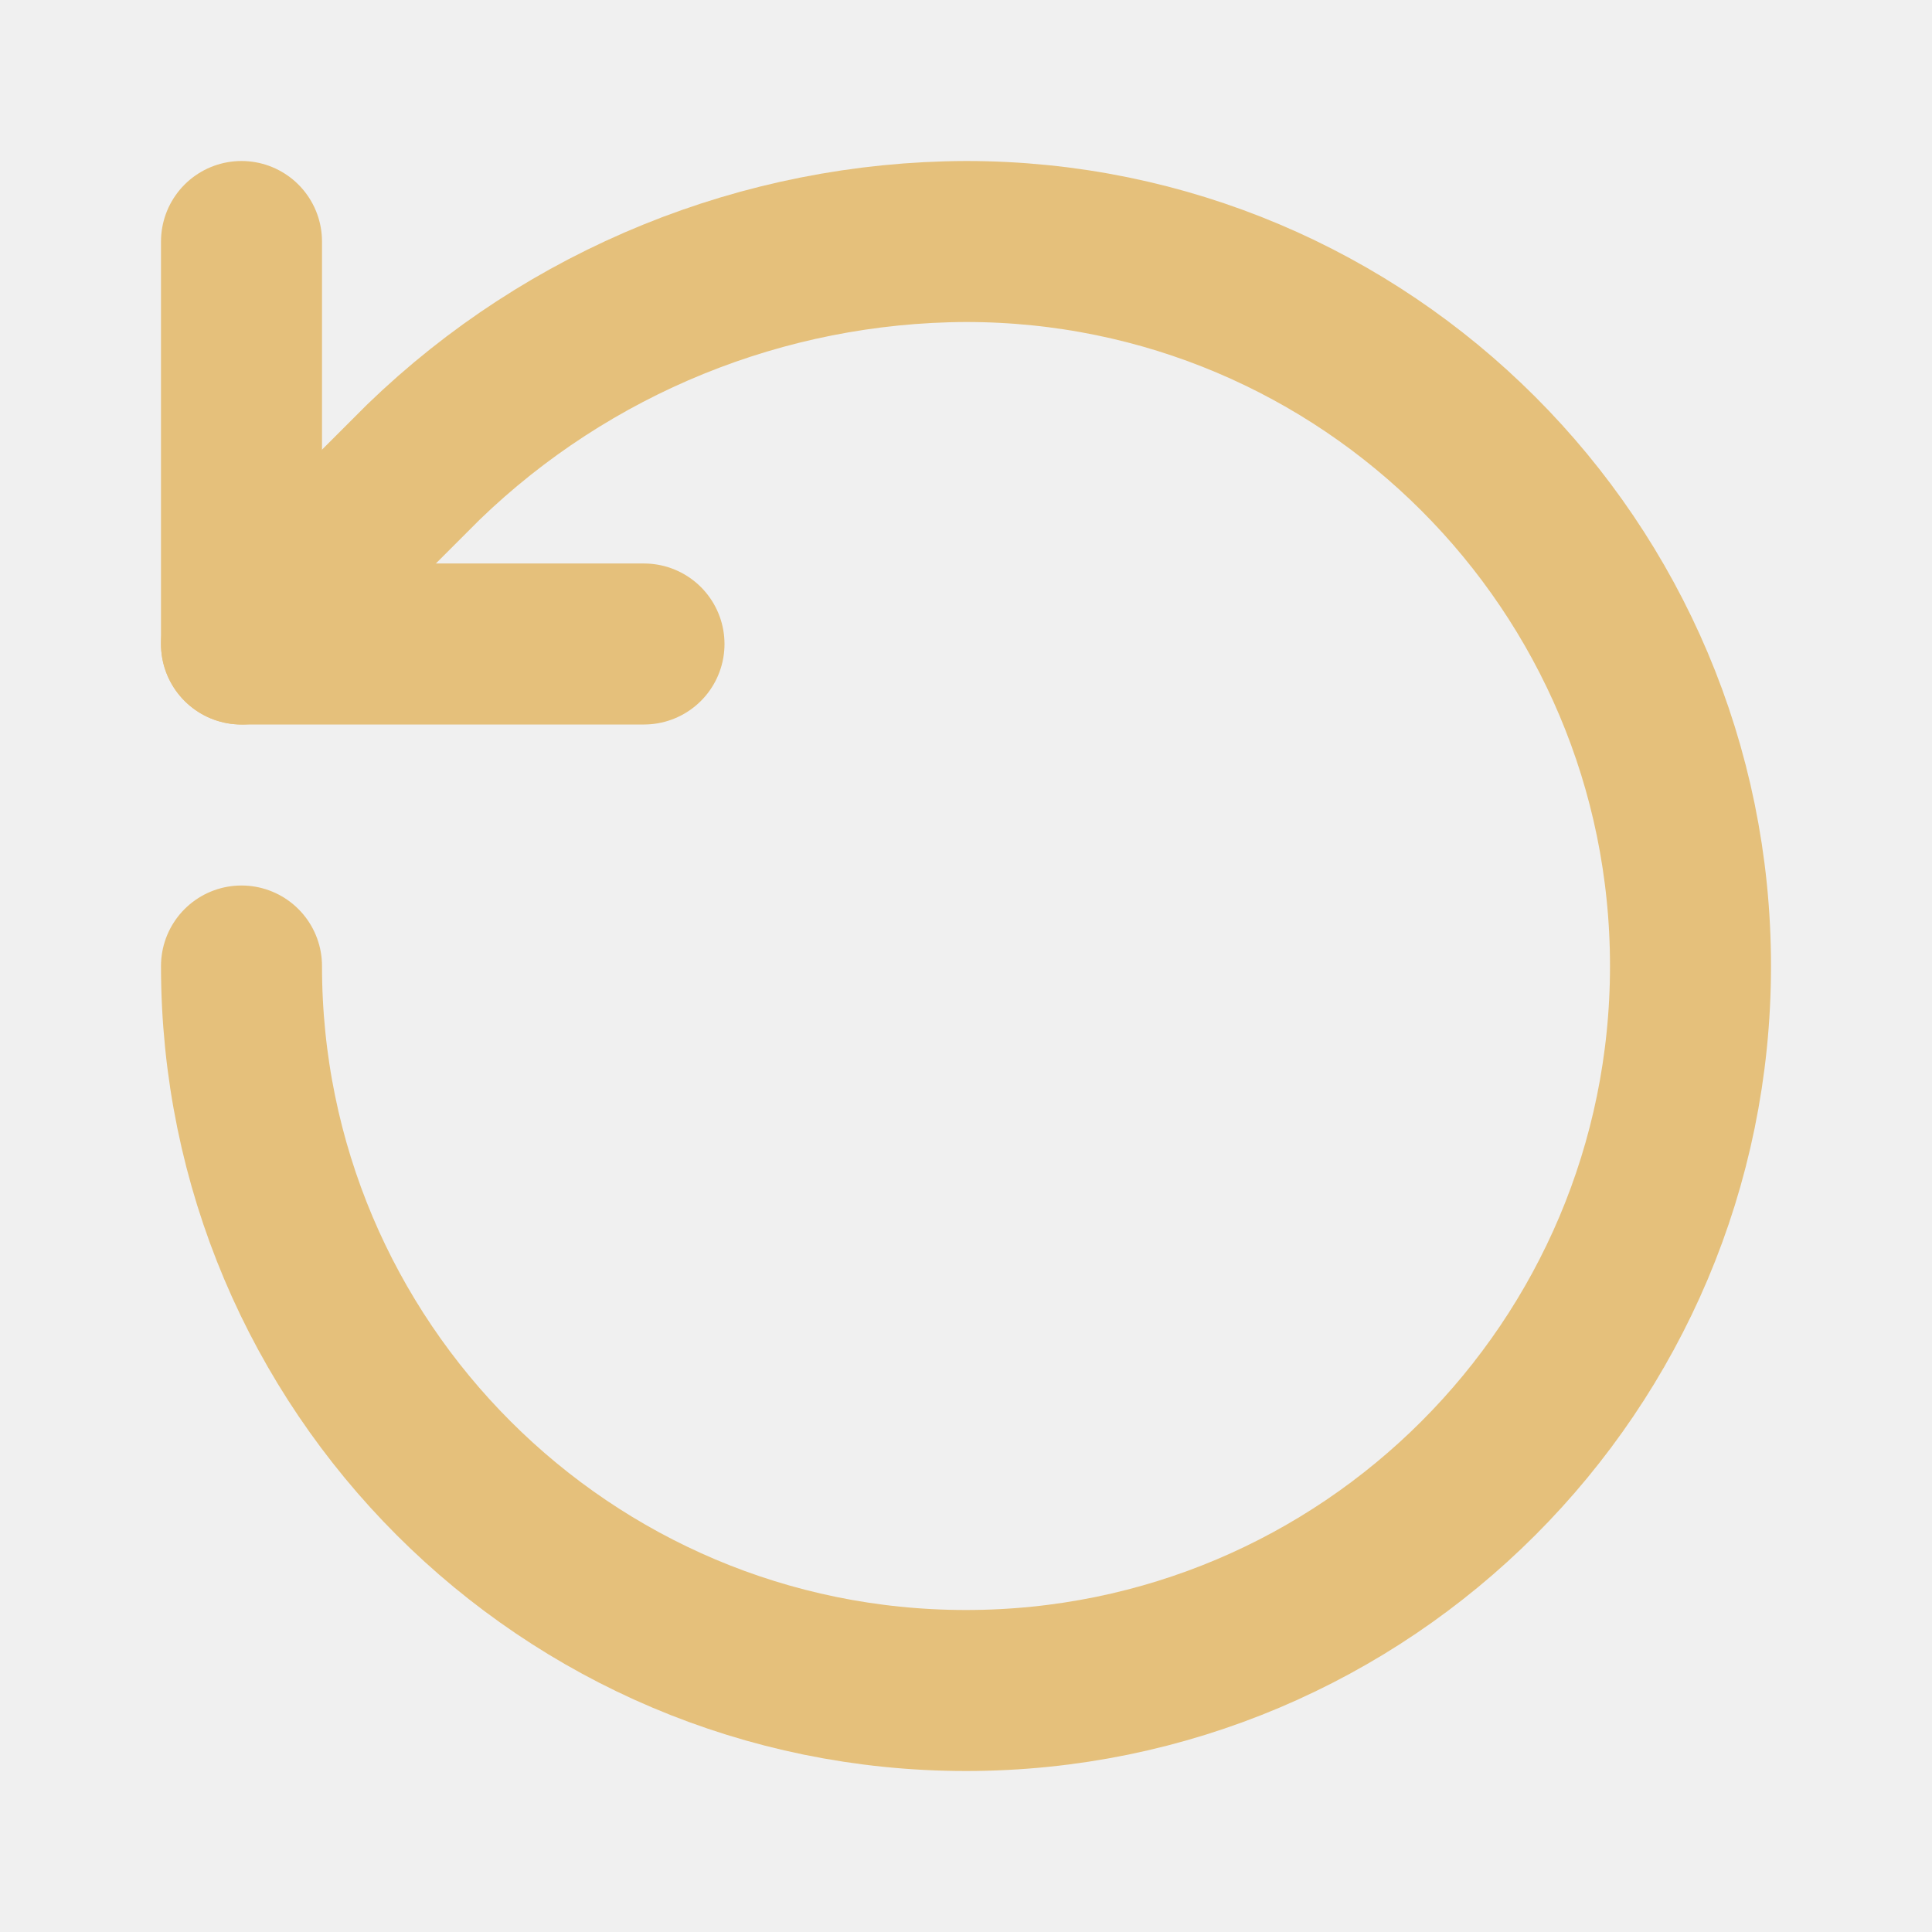
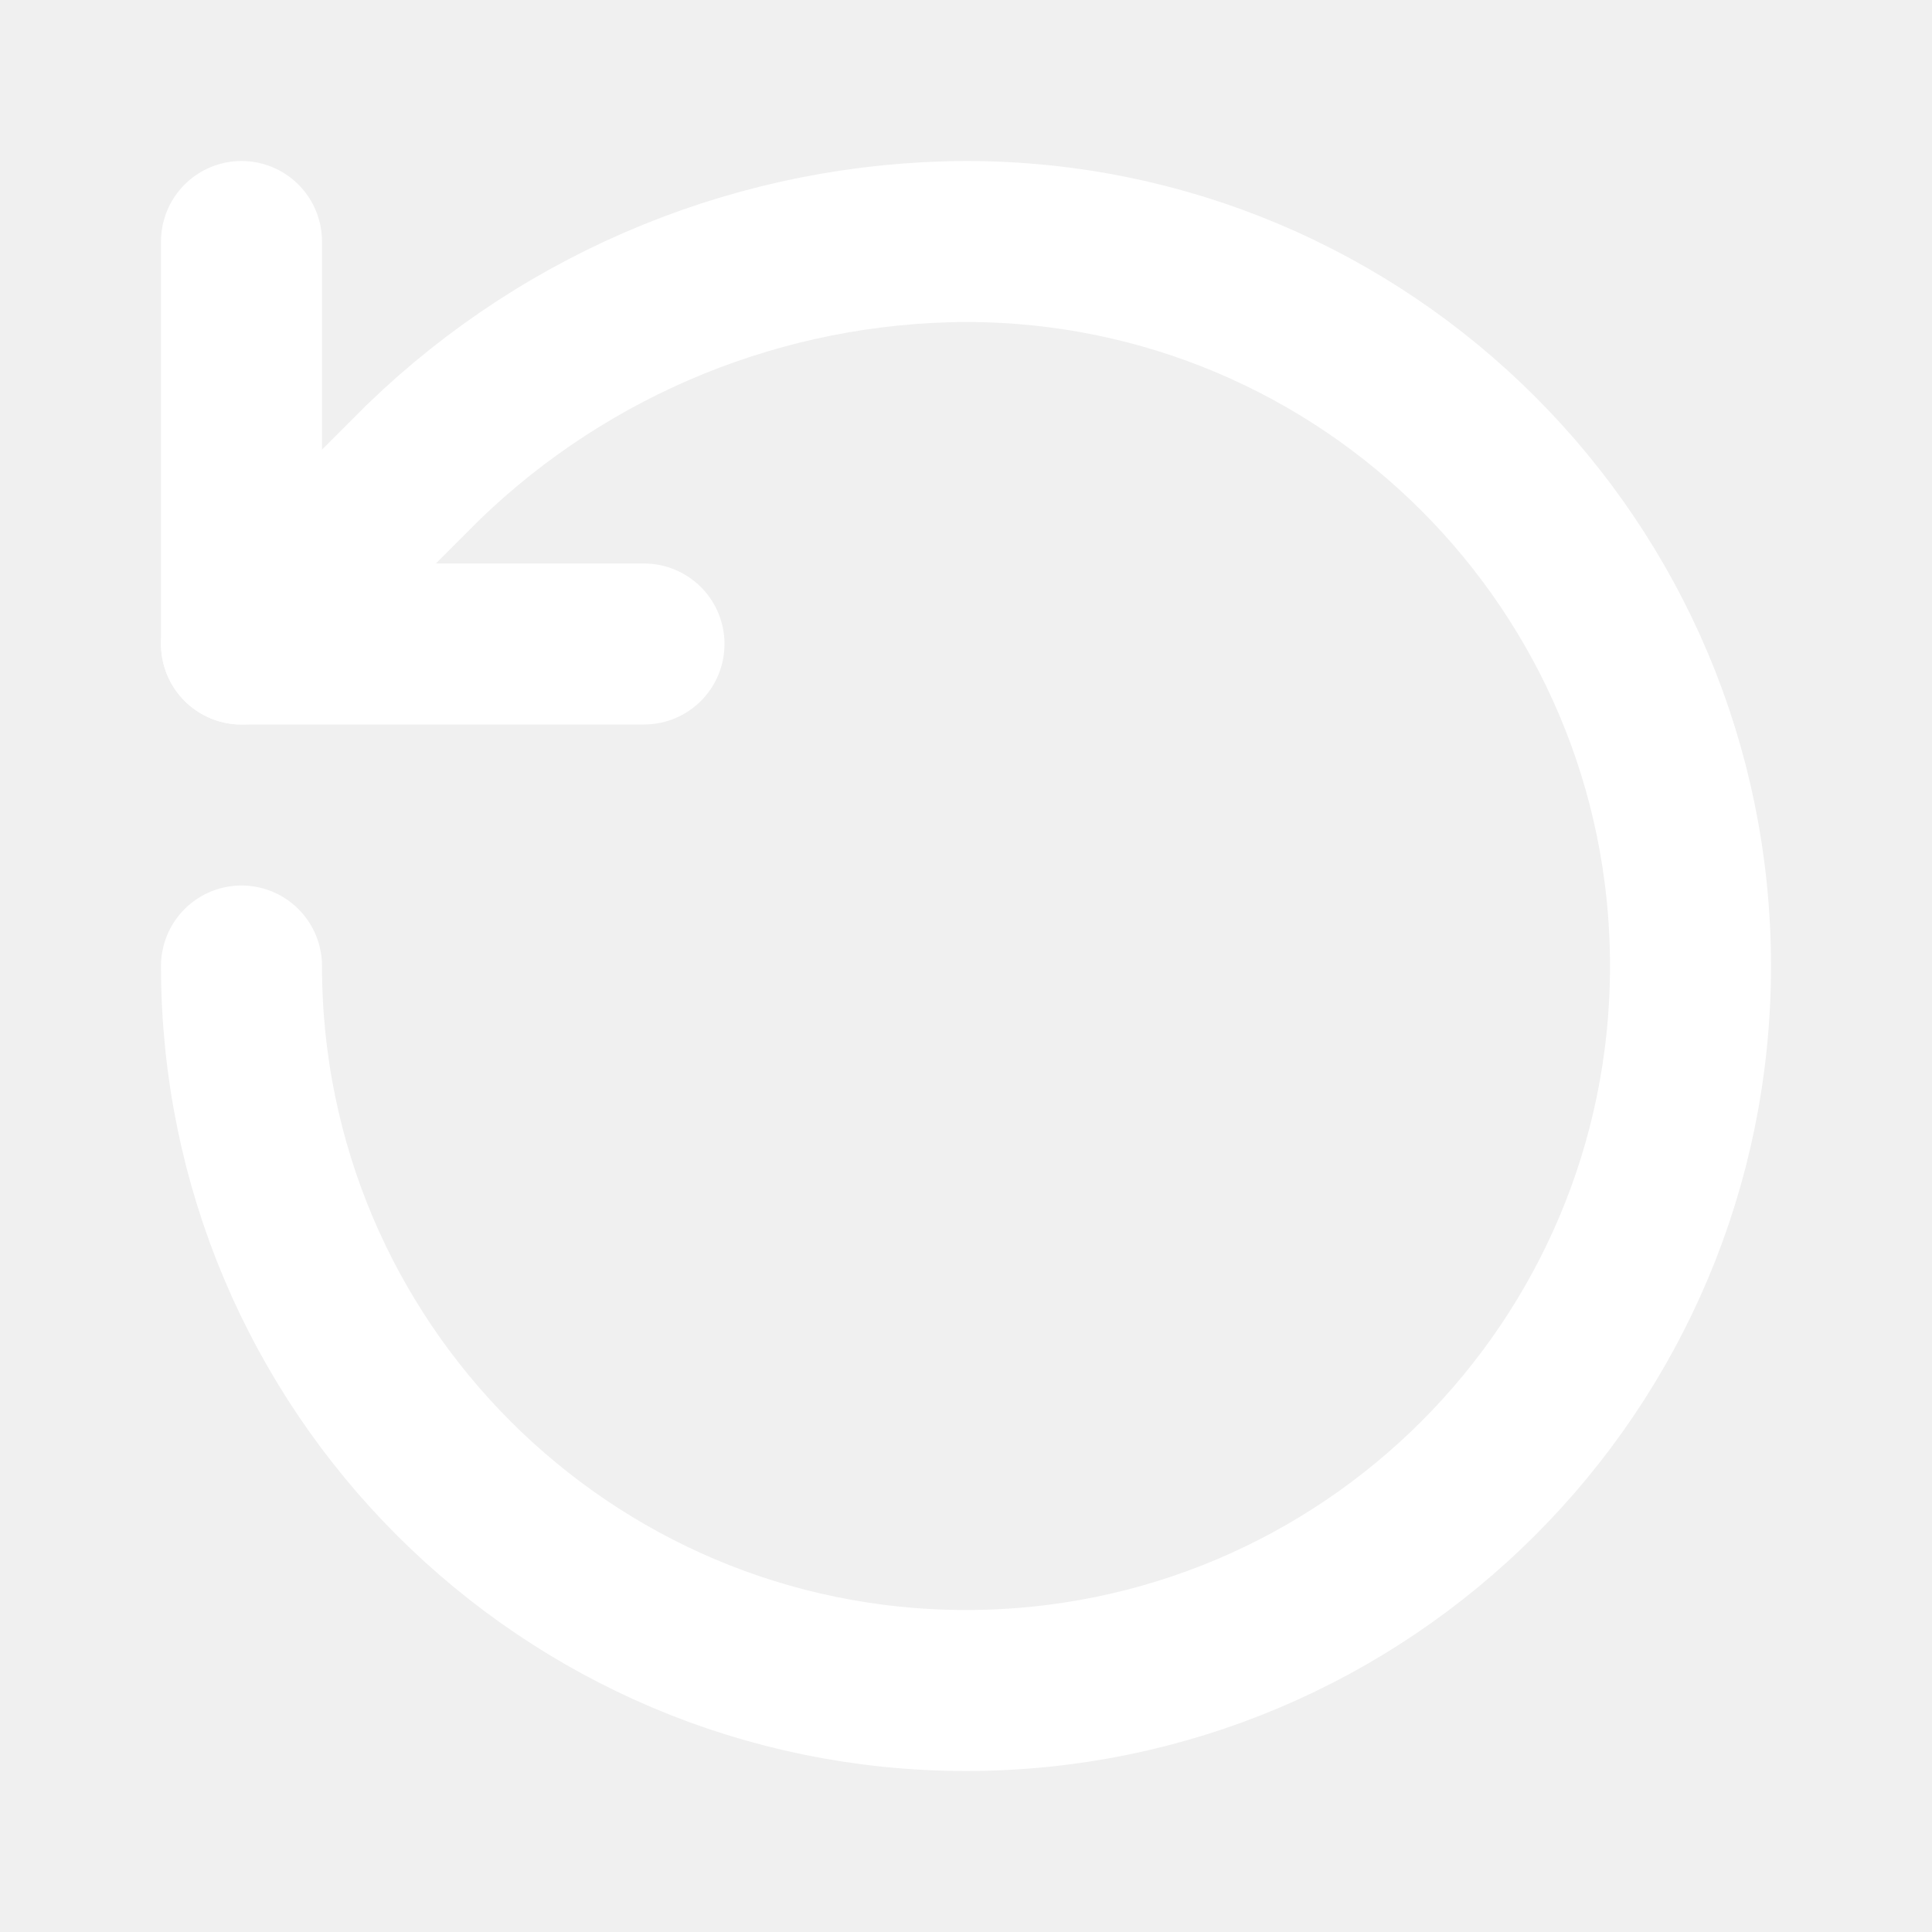
- <svg xmlns="http://www.w3.org/2000/svg" viewBox="0 0 24 24" fill="none" stroke="#e5c07b" stroke-width="2" stroke-linecap="round" stroke-linejoin="round">
+ <svg xmlns="http://www.w3.org/2000/svg" viewBox="0 0 24 24" fill="none" stroke="#ffffff" stroke-width="2" stroke-linecap="round" stroke-linejoin="round">
  <path d="M3 12a9 9 0 1 0 9-9 9.75 9.75 0 0 0-6.74 2.74L3 8" />
  <path d="M3 3v5h5" />
</svg>
